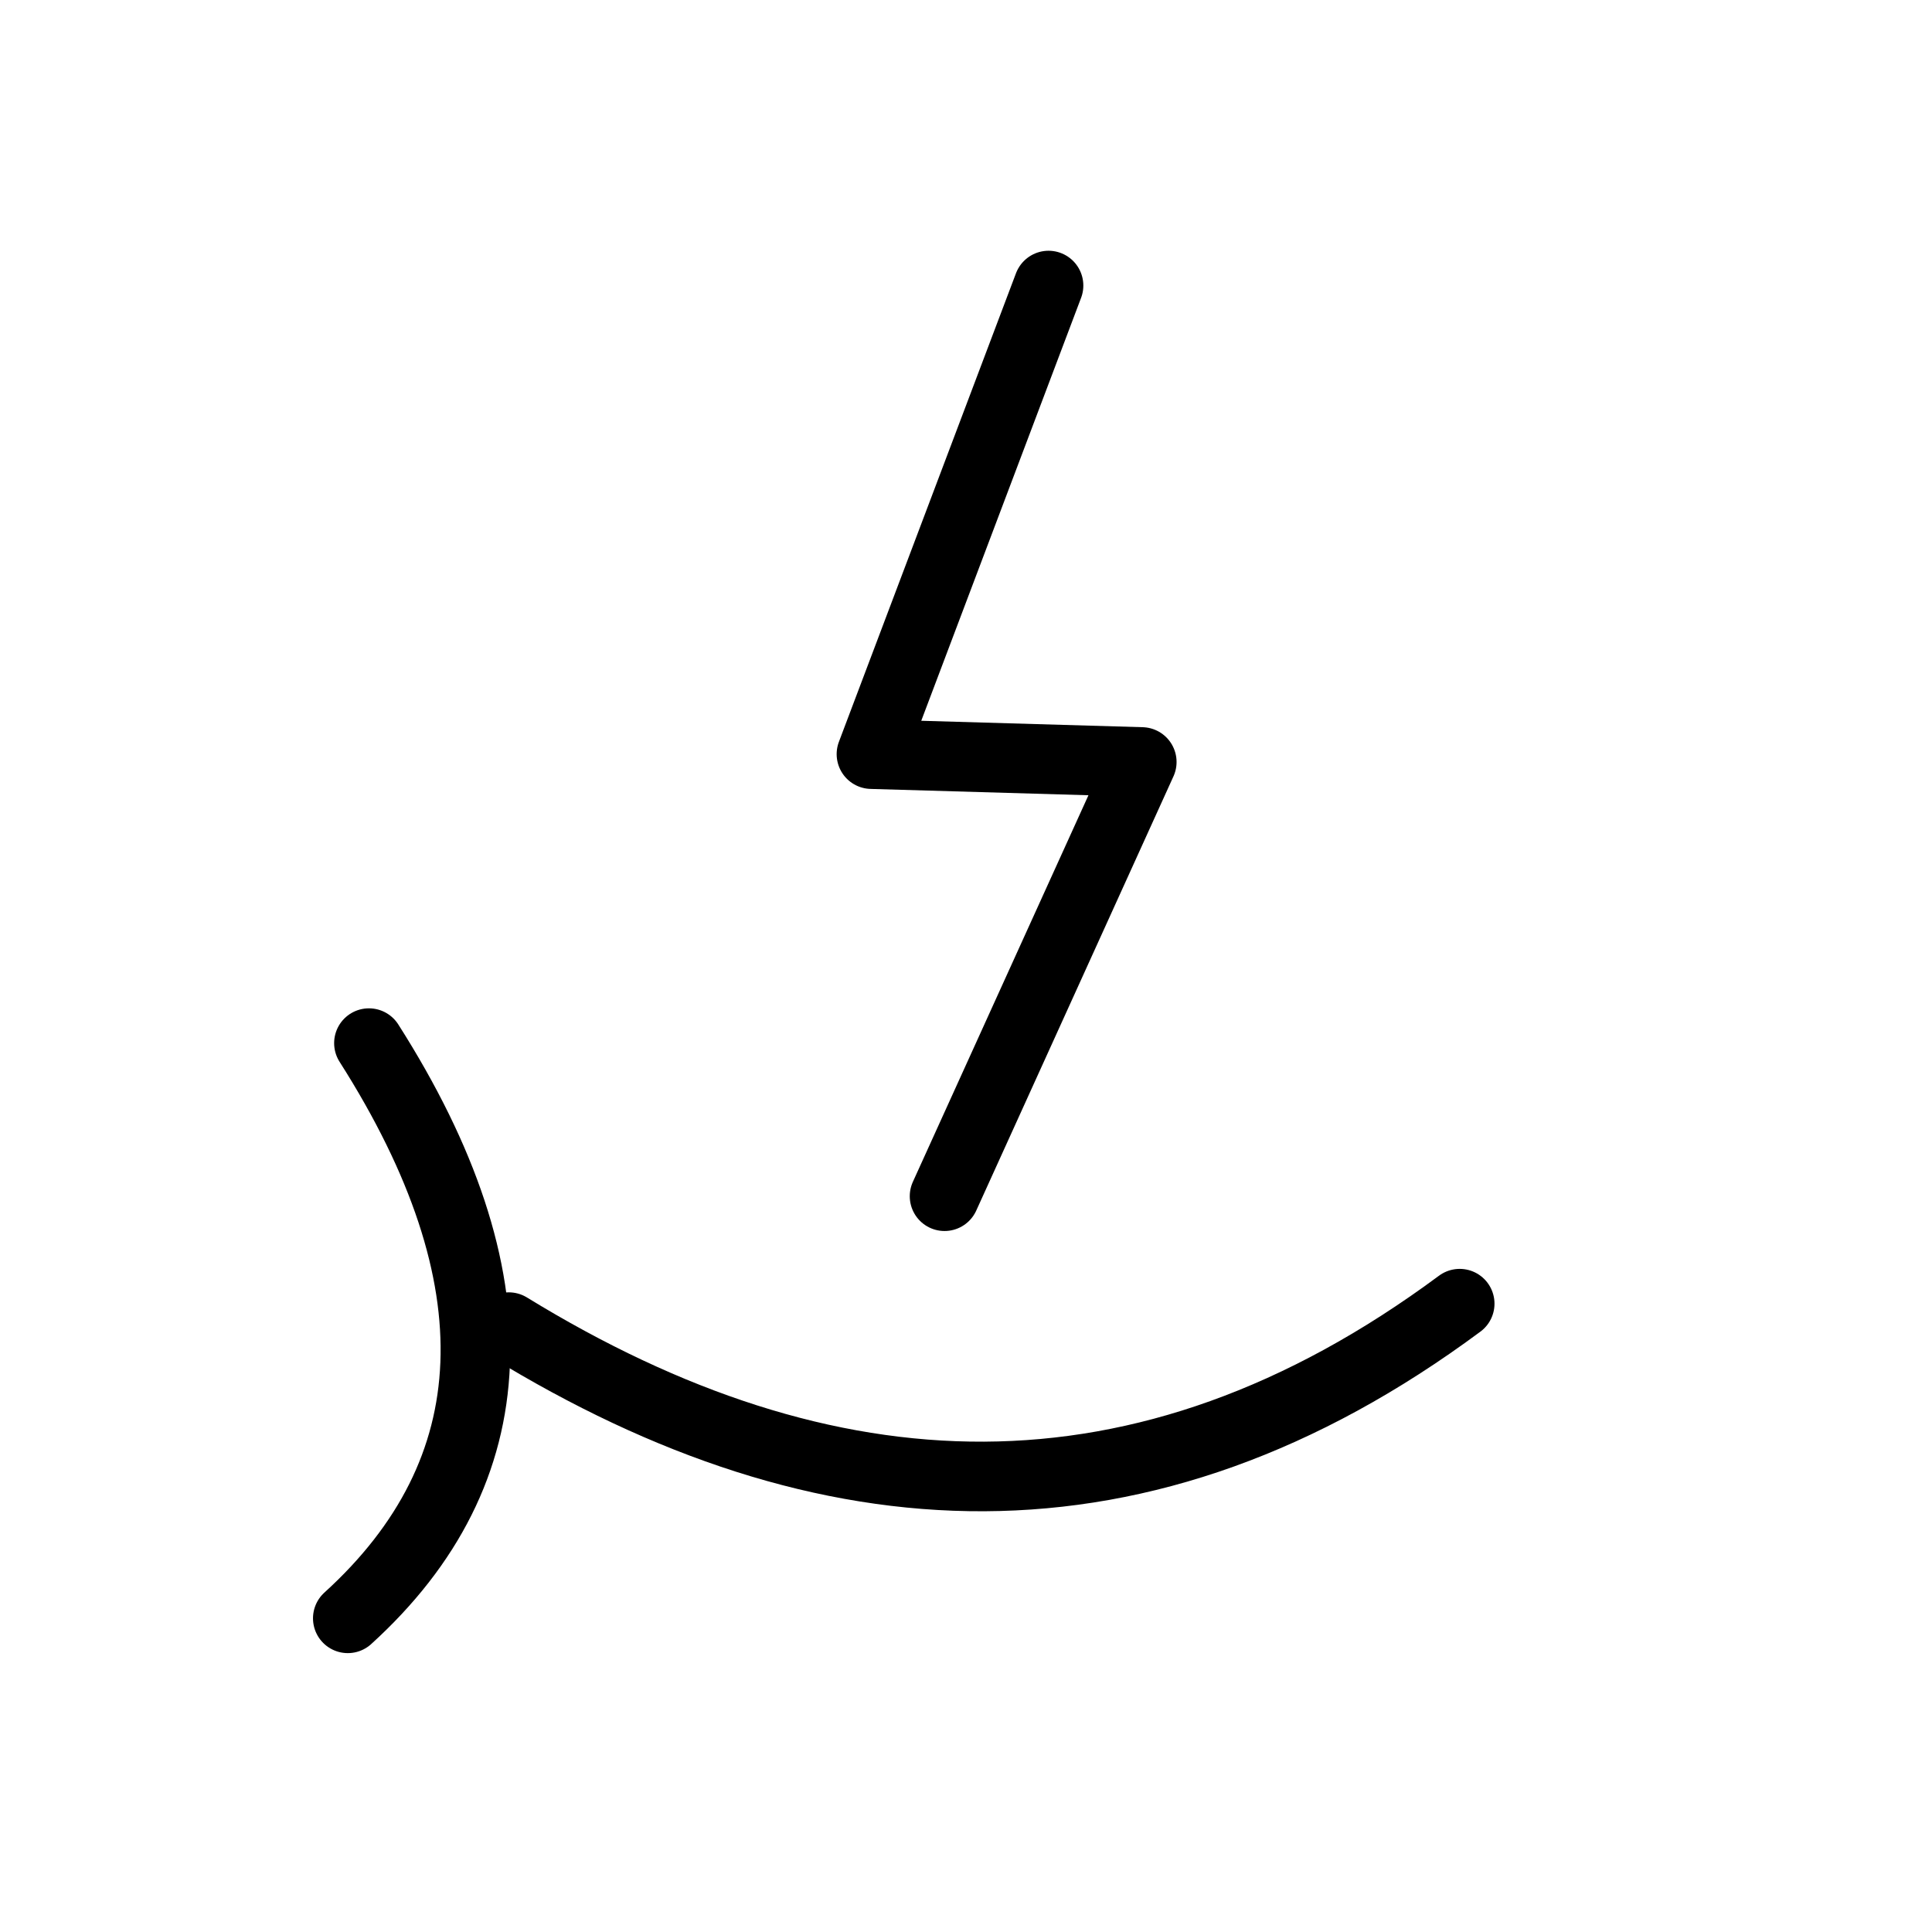
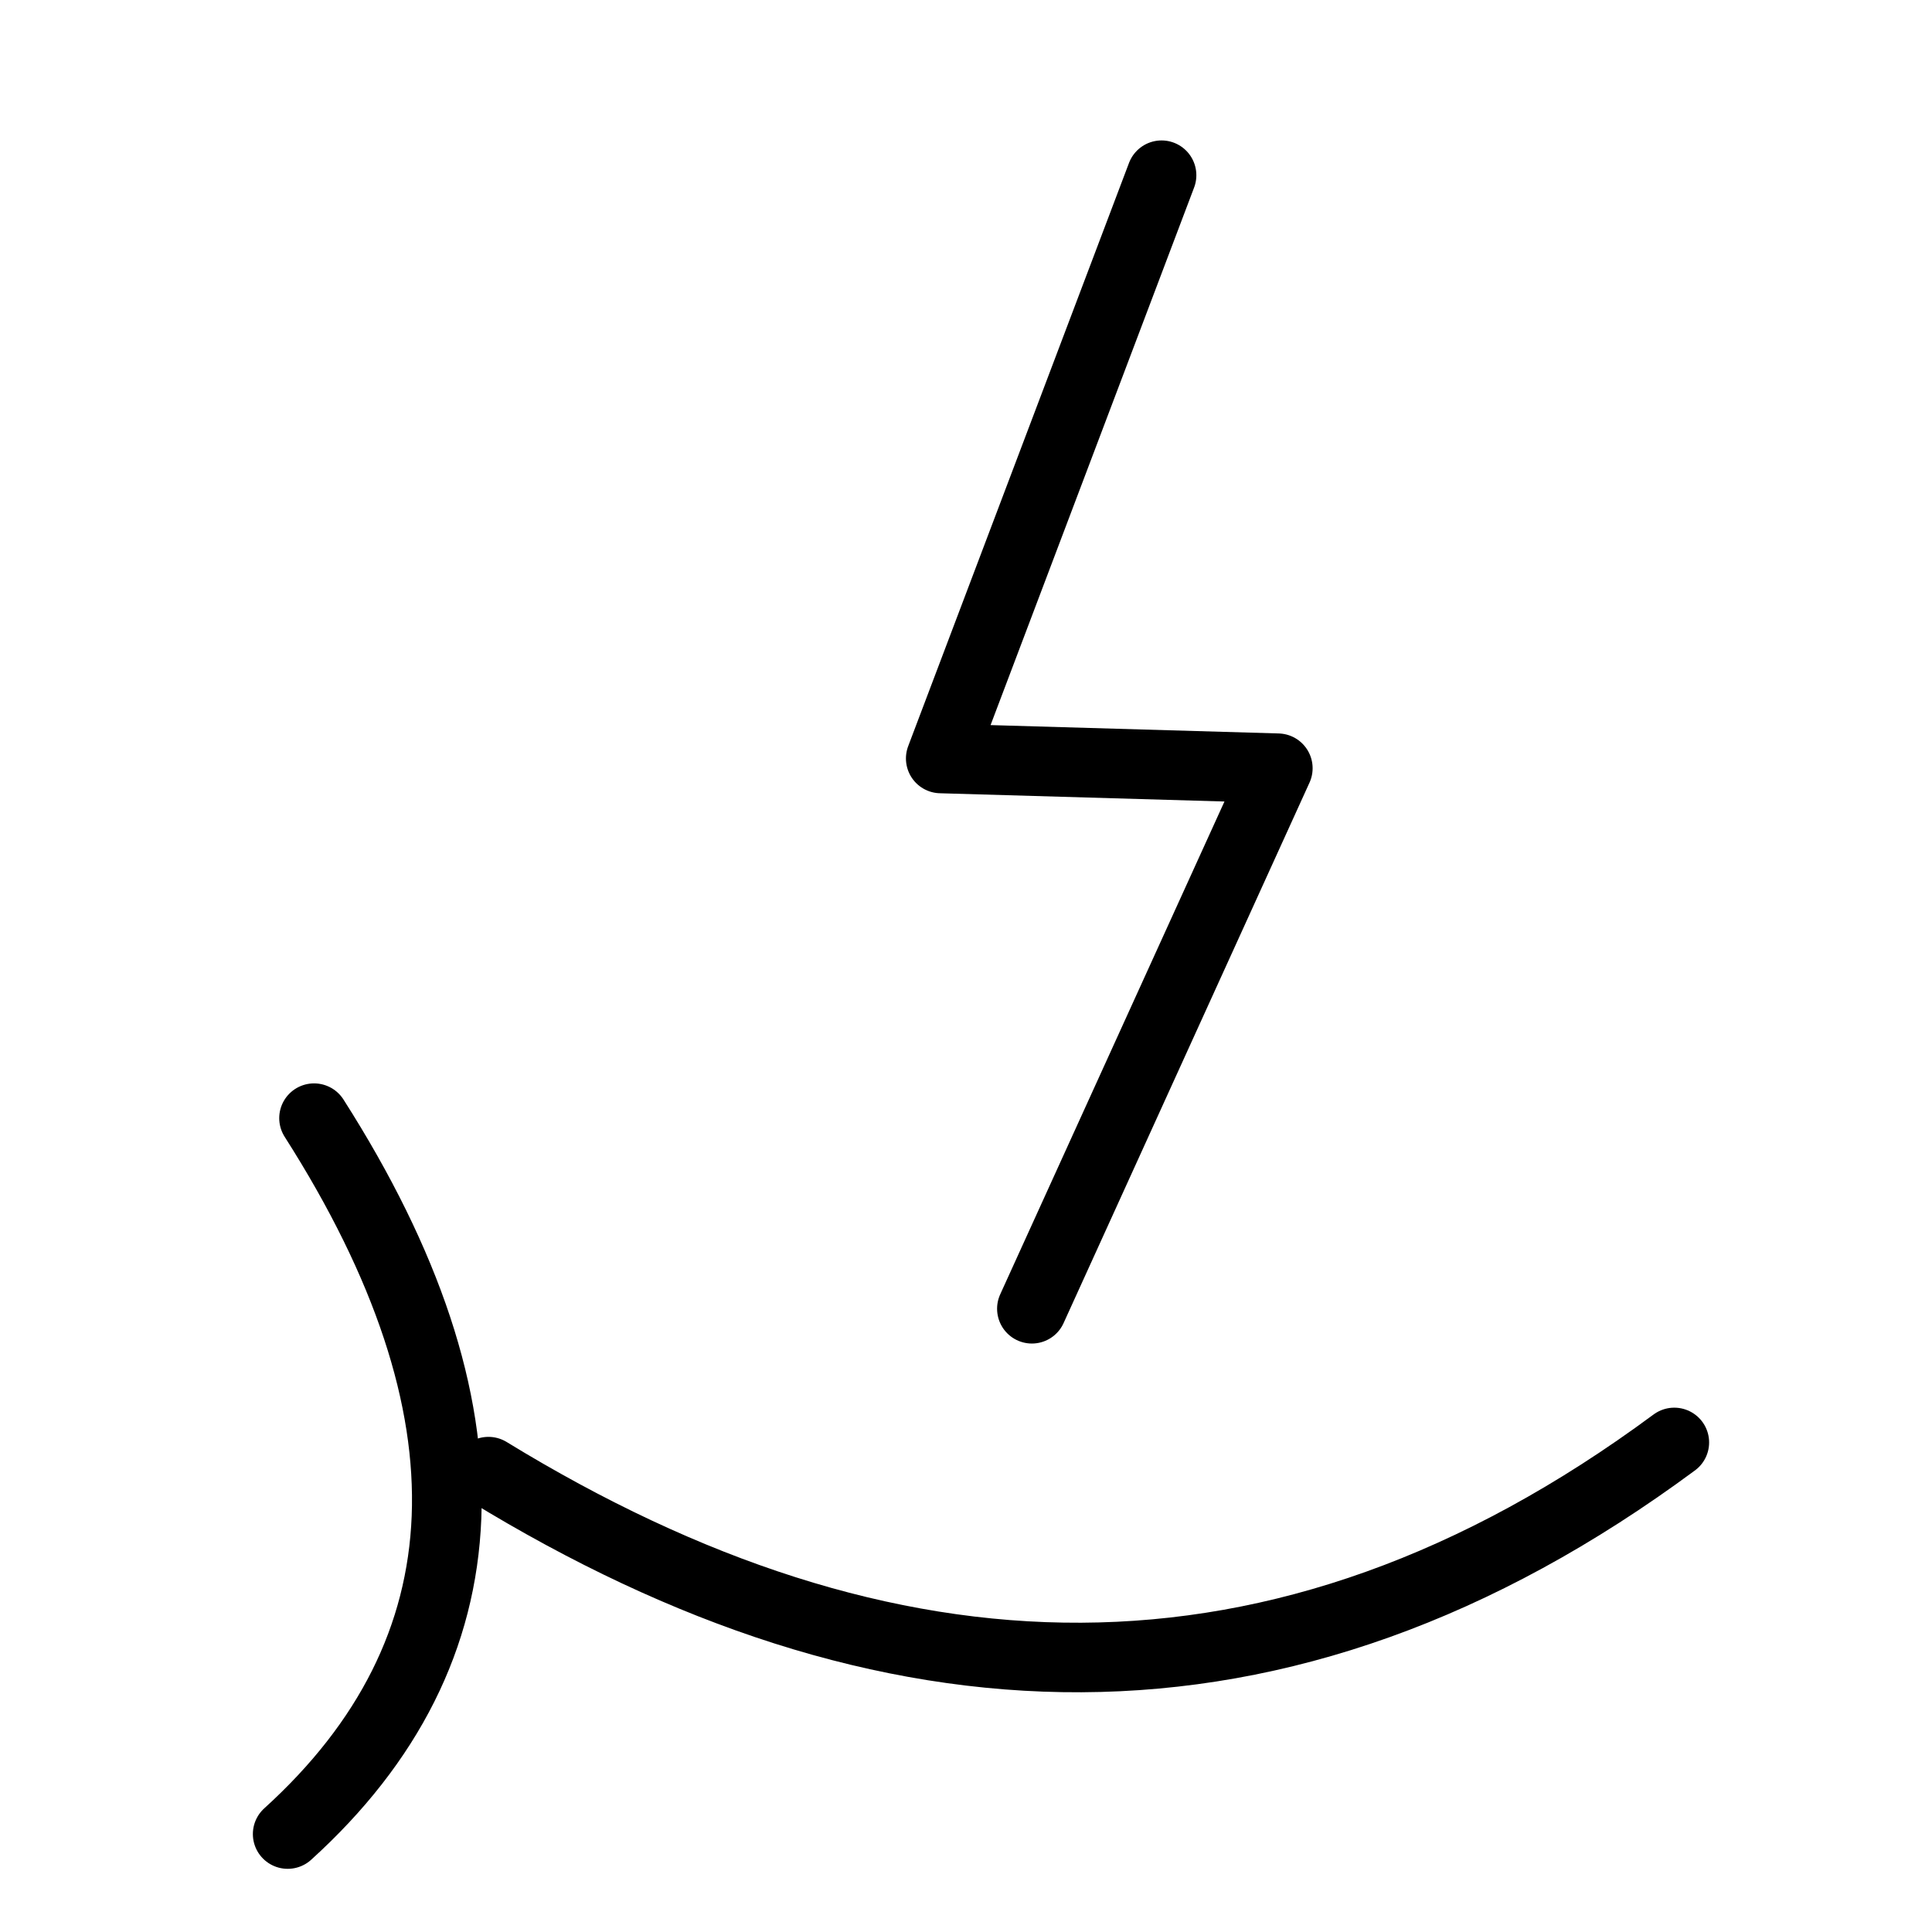
<svg xmlns="http://www.w3.org/2000/svg" width="50mm" height="50mm" viewBox="0 0 50 50" version="1.1" id="svg5">
  <defs id="defs2" />
  <g id="layer1">
-     <g id="g568" transform="translate(-0.1971303,10.805)">
-       <path style="fill:none;stroke:#000000;stroke-width:1.801;stroke-linecap:round;stroke-linejoin:round;stroke-dasharray:none;paint-order:fill markers stroke;stop-color:#000000" d="m 13.364,23.541 c 8.203,5.032 16.407,5.476 24.61,-0.607" id="path11474" />
-       <path style="fill:none;stroke:#000000;stroke-width:1.801;stroke-linecap:round;stroke-linejoin:round;stroke-dasharray:none;paint-order:fill markers stroke;stop-color:#000000" d="m 9.745,16.191 c 3.873,6.082 3.639,11.084 -0.547,14.886" id="path12949" />
+     <g id="g568" transform="matrix(1.247025,0,0,1.244613,-4.024326,8.786312)" style="stroke-width:0.803">
+       <path style="fill:none;stroke:#000000;stroke-width:1.446;stroke-linecap:round;stroke-linejoin:round;stroke-dasharray:none;paint-order:fill markers stroke;stop-color:#000000" d="m 13.364,23.541 c 8.203,5.032 16.407,5.476 24.61,-0.607" id="path11474" />
+       <path style="fill:none;stroke:#000000;stroke-width:1.446;stroke-linecap:round;stroke-linejoin:round;stroke-dasharray:none;paint-order:fill markers stroke;stop-color:#000000" d="m 9.745,16.191 c 3.873,6.082 3.639,11.084 -0.547,14.886" id="path12949" />
    </g>
-     <path style="fill:none;stroke:#000000;stroke-width:1.801;stroke-linecap:round;stroke-linejoin:round;stroke-dasharray:none;paint-order:fill markers stroke;stop-color:#000000" d="M 27.136,7.39 22.553,19.517 29.549,19.72 24.445,30.958" id="path9970" />
+     <path style="fill:none;stroke:#000000;stroke-width:1.801;stroke-linecap:round;stroke-linejoin:round;stroke-dasharray:none;paint-order:fill markers stroke;stop-color:#000000" d="m 30.061,4.535 -5.715,15.094 8.724,0.253 -6.365,13.988" id="path9970" />
  </g>
</svg>
